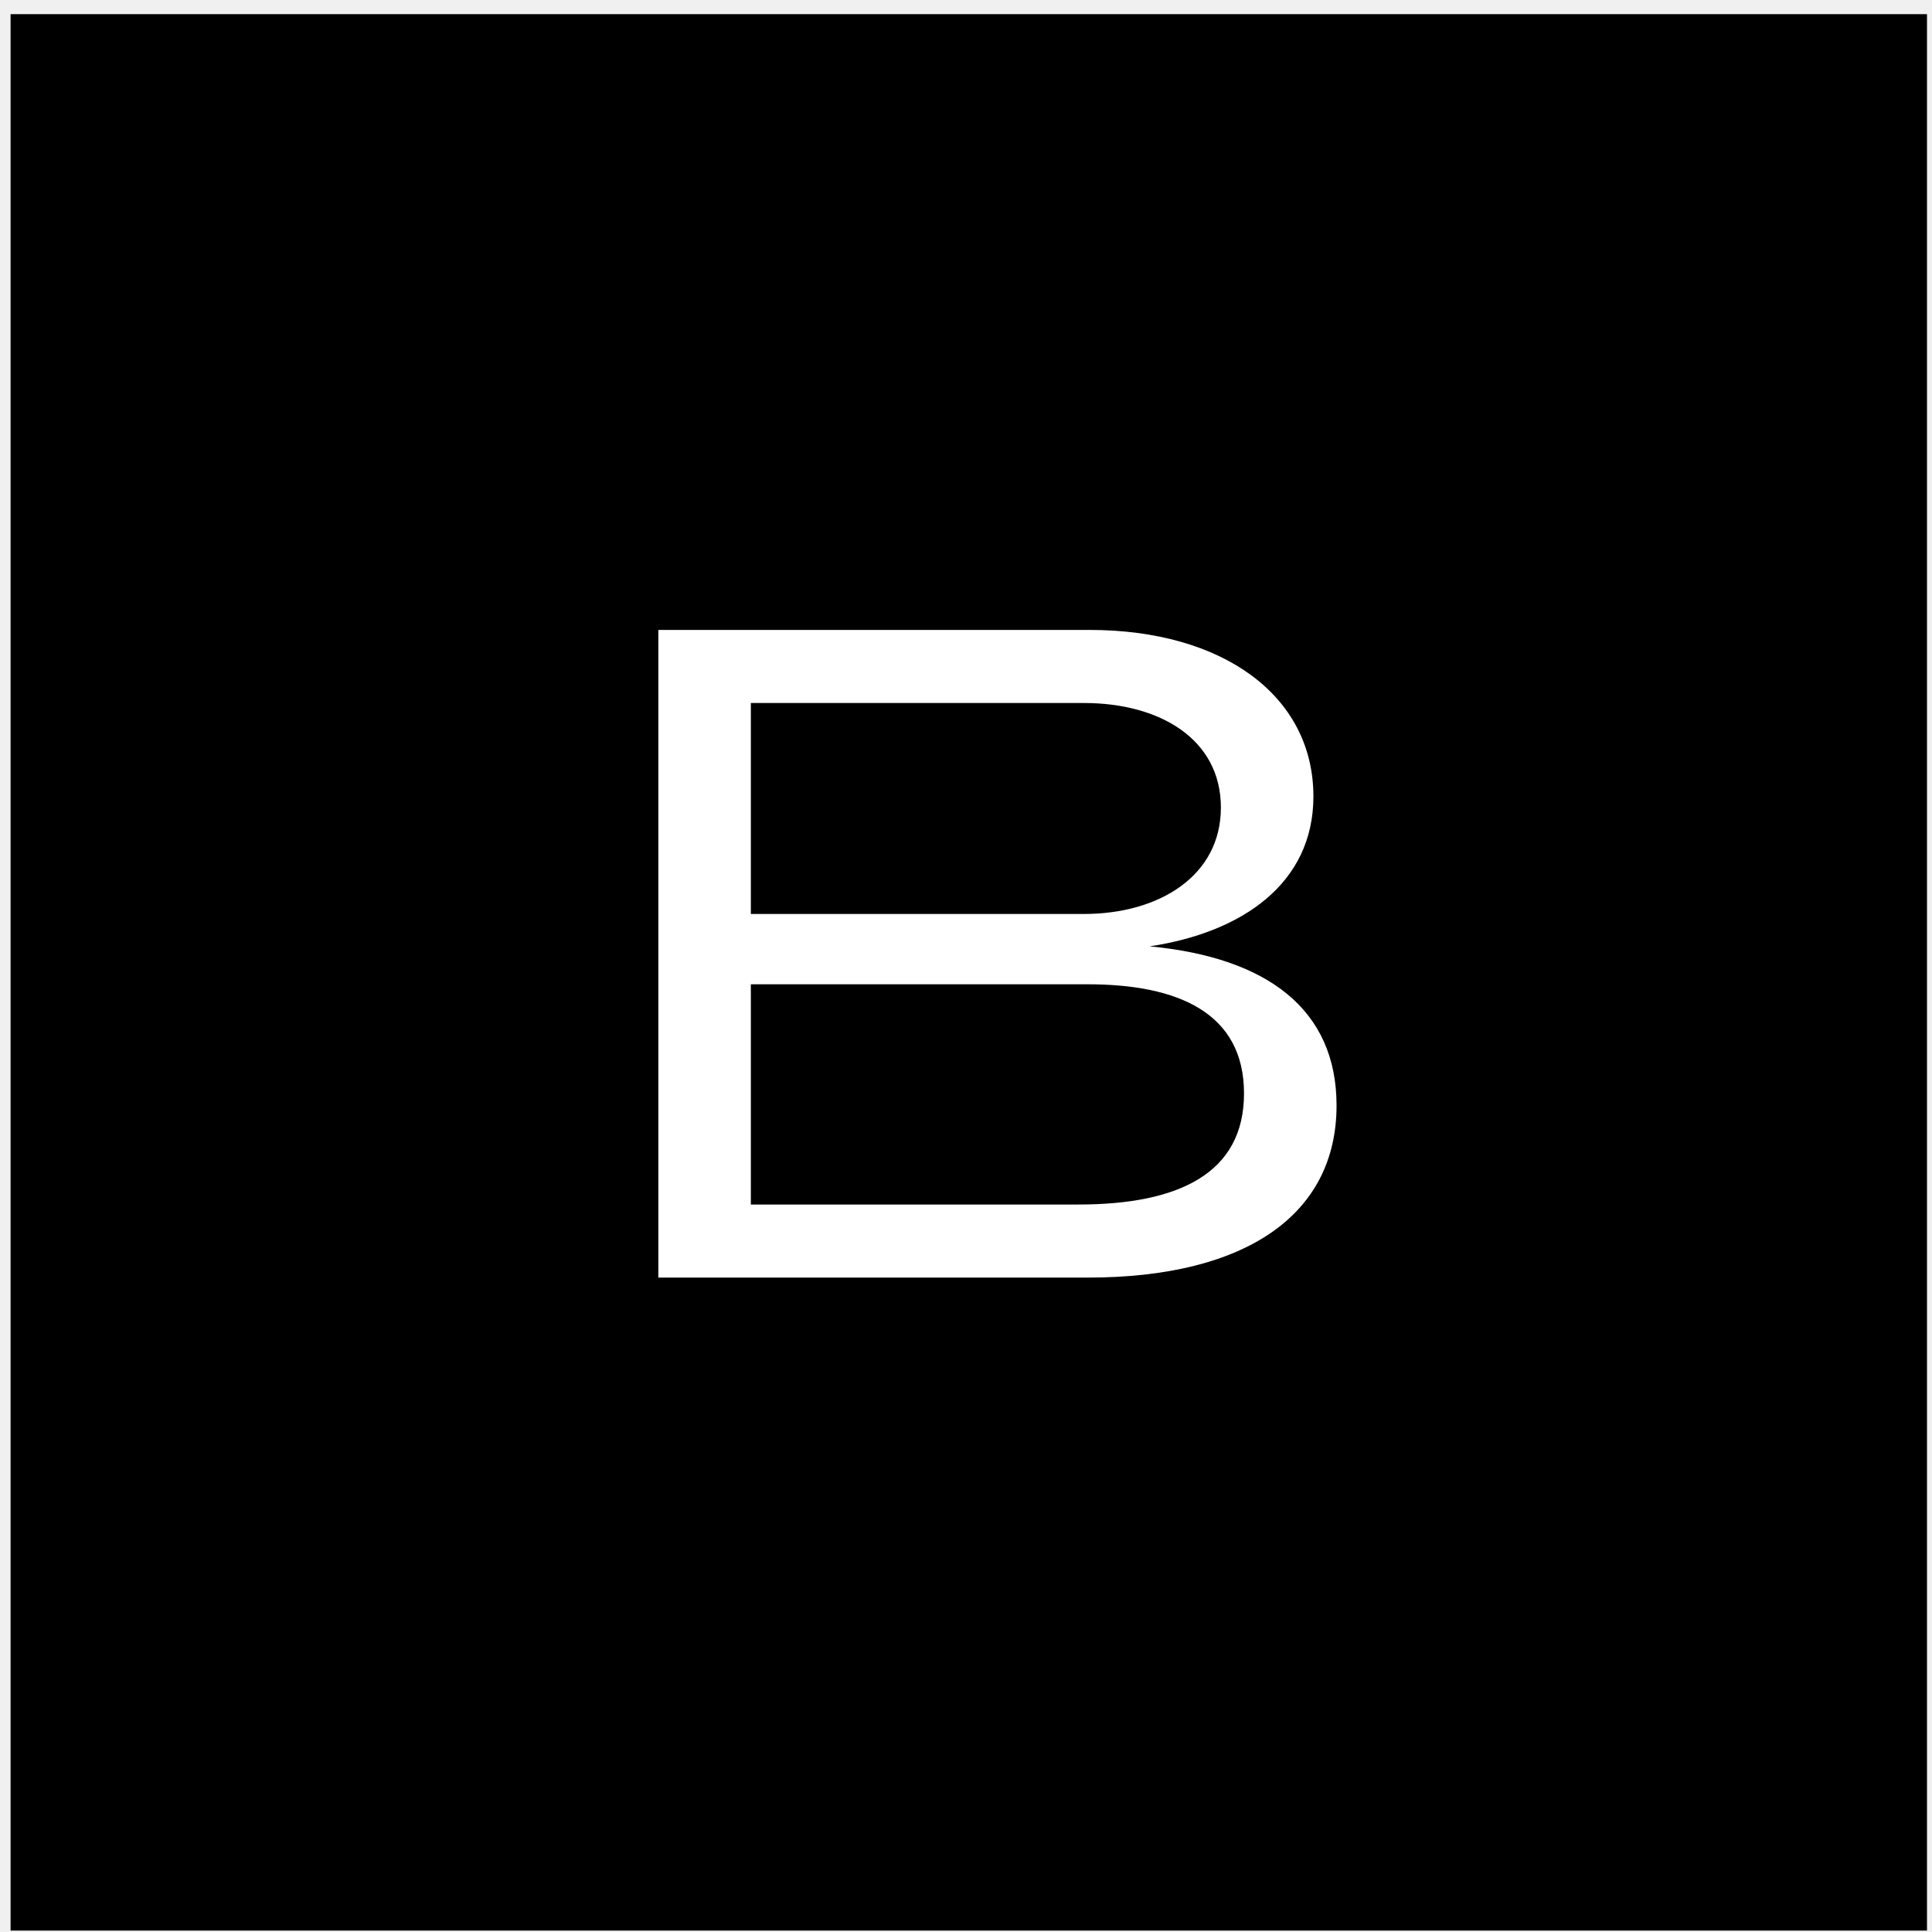
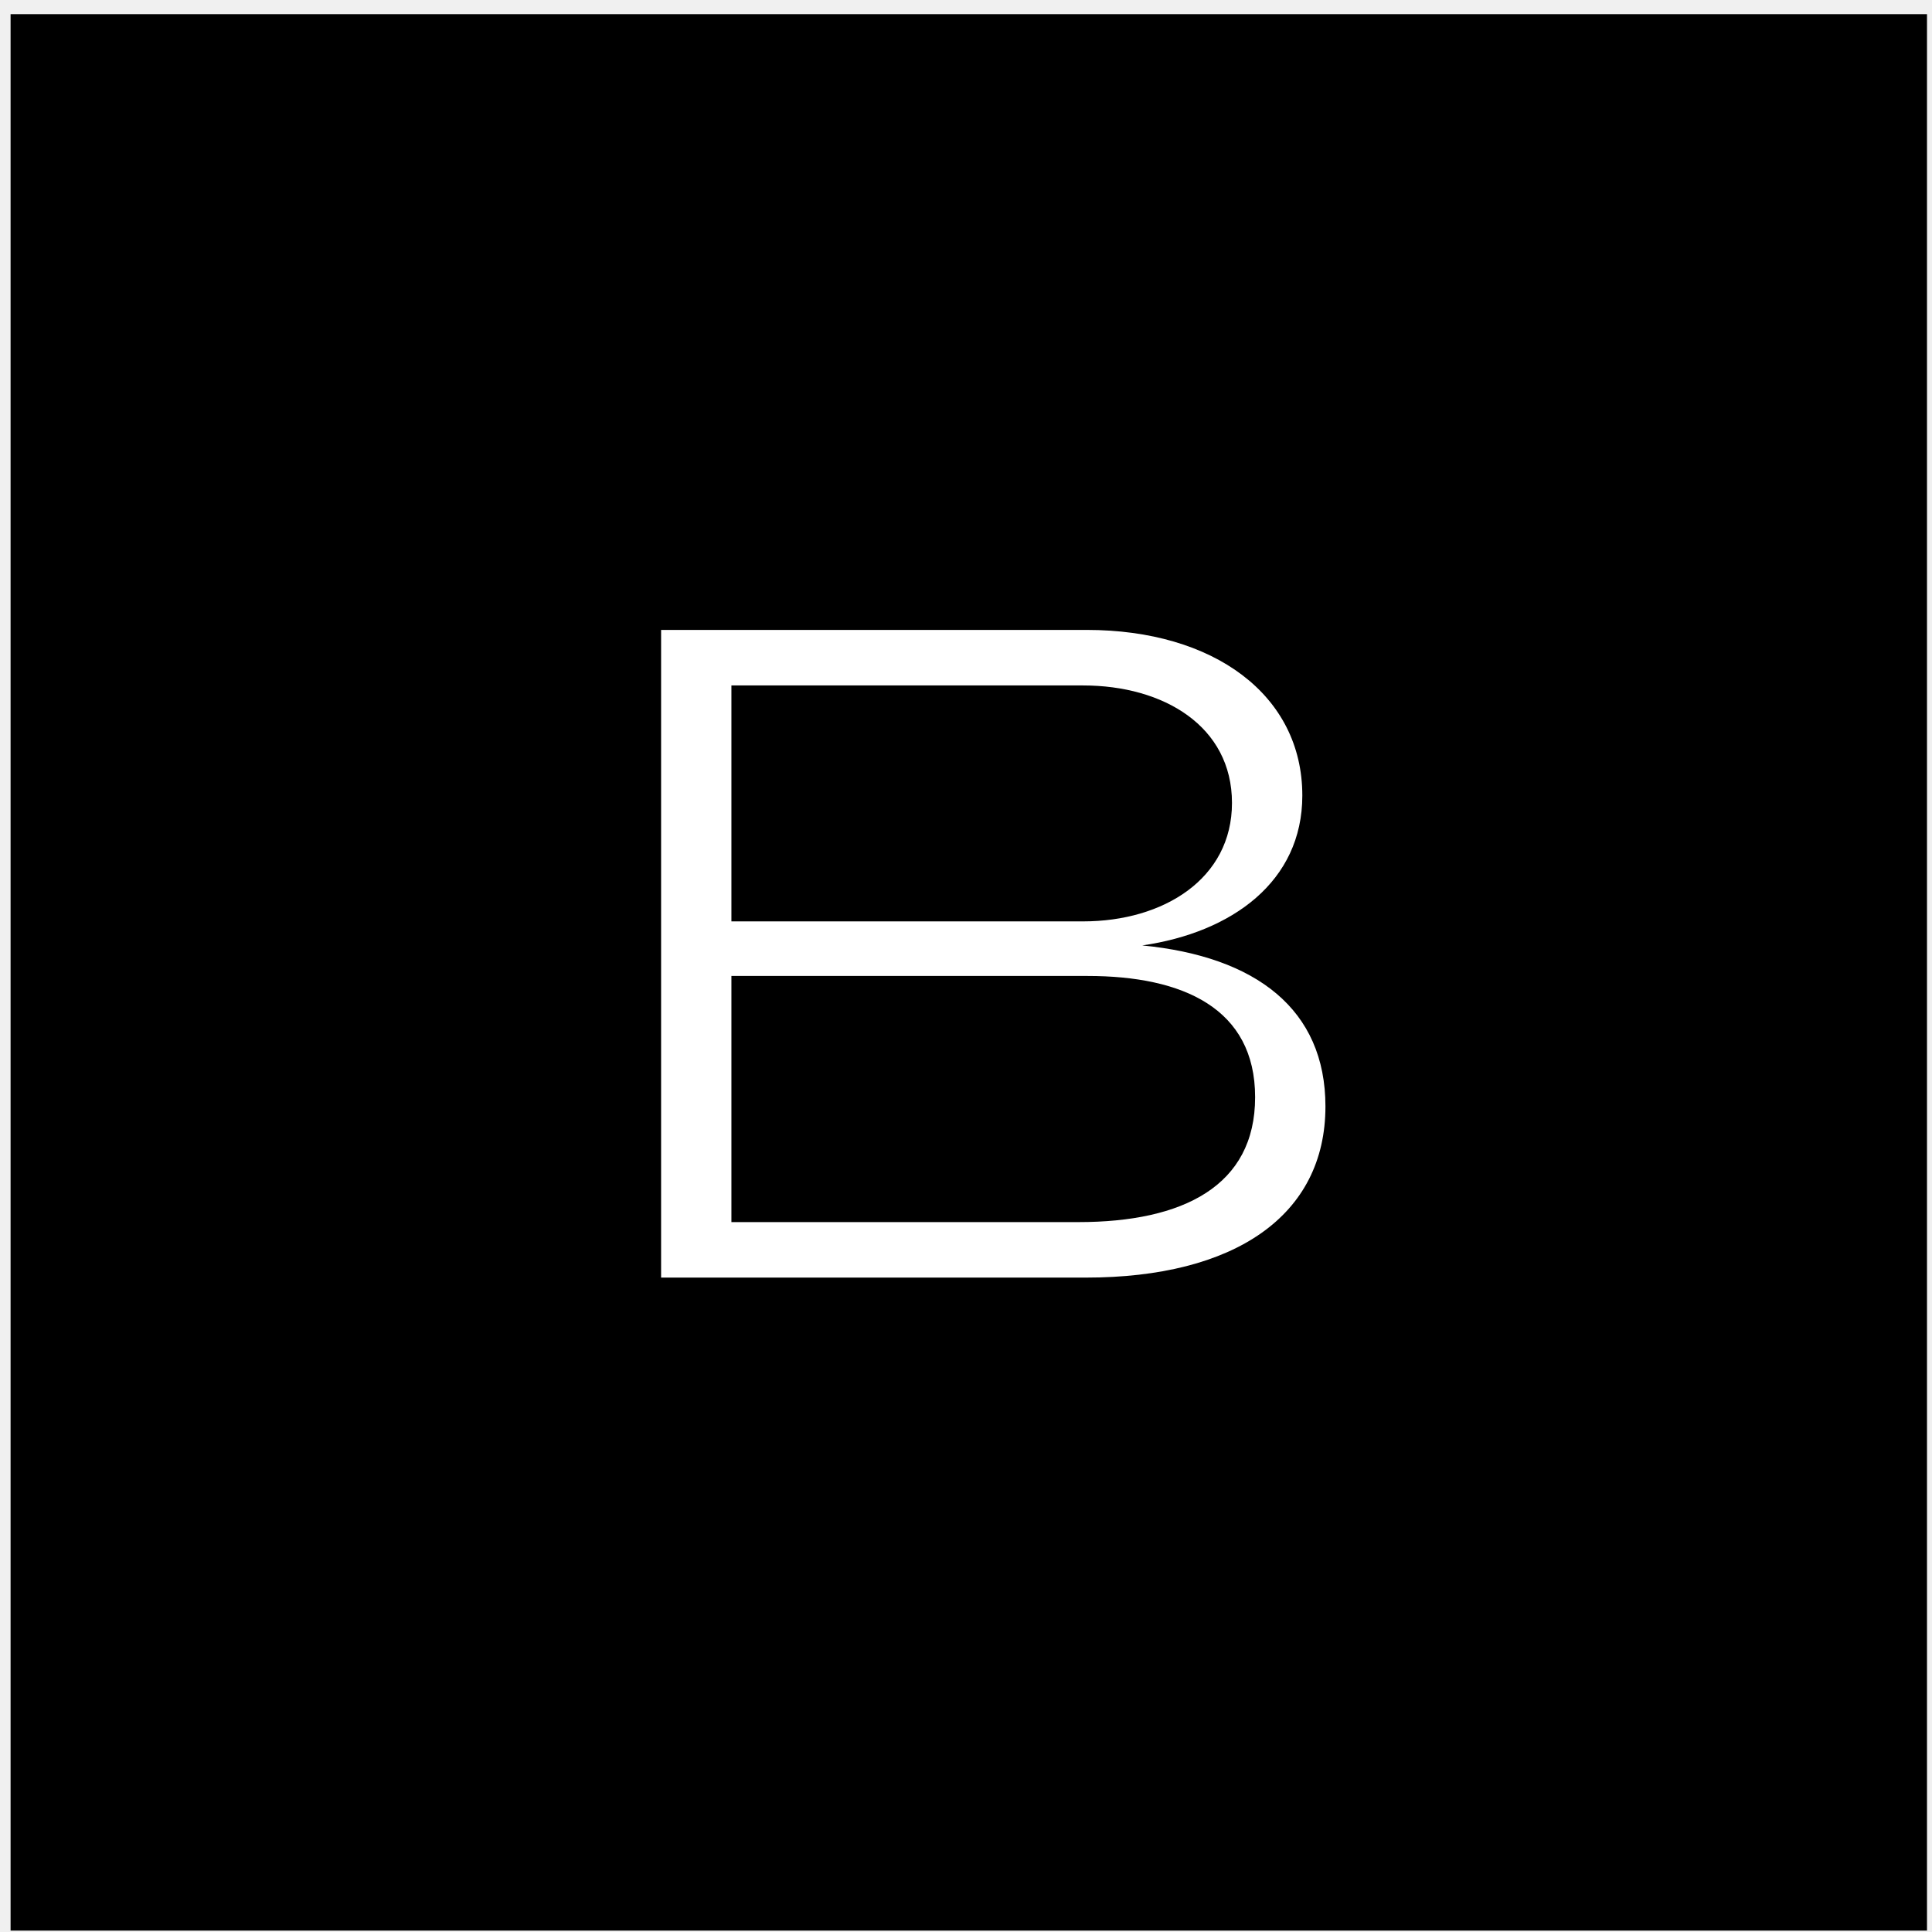
<svg xmlns="http://www.w3.org/2000/svg" width="100%" height="100%" viewBox="0 0 88 88" fill="none">
  <rect x="1.982" y="2.145" width="84.29" height="84.29" fill="black" stroke="black" stroke-width="3" />
-   <path d="M52.365 43.105C56.579 42.473 59.824 40.24 59.824 36.278C59.824 31.684 55.694 28.692 49.625 28.692H29.986V58.193H49.541C56.748 58.193 60.878 55.328 60.878 50.354C60.878 45.971 57.717 43.611 52.365 43.105ZM34.2 32.021H49.372C52.828 32.021 55.61 33.665 55.61 36.784C55.61 39.903 52.786 41.63 49.372 41.63H34.2V32.021ZM49.12 54.864H34.2V44.833H49.541C53.671 44.833 56.663 46.14 56.663 49.806C56.663 53.431 53.713 54.864 49.12 54.864Z" fill="white" />
+   <path d="M52.028 43.063C56.115 42.473 59.319 40.155 59.319 36.236C59.319 31.642 55.273 28.692 49.499 28.692H30.112V58.193H49.457C56.242 58.193 60.372 55.37 60.372 50.397C60.372 45.971 57.211 43.569 52.028 43.063ZM33.315 31.221H49.33C52.997 31.221 56.115 33.075 56.115 36.573C56.115 40.029 52.997 41.968 49.33 41.968H33.315V31.221ZM49.12 55.665H33.315V44.454H49.541C53.882 44.454 57.169 45.929 57.169 49.975C57.169 54.021 53.882 55.665 49.12 55.665Z" fill="white" />
</svg>
